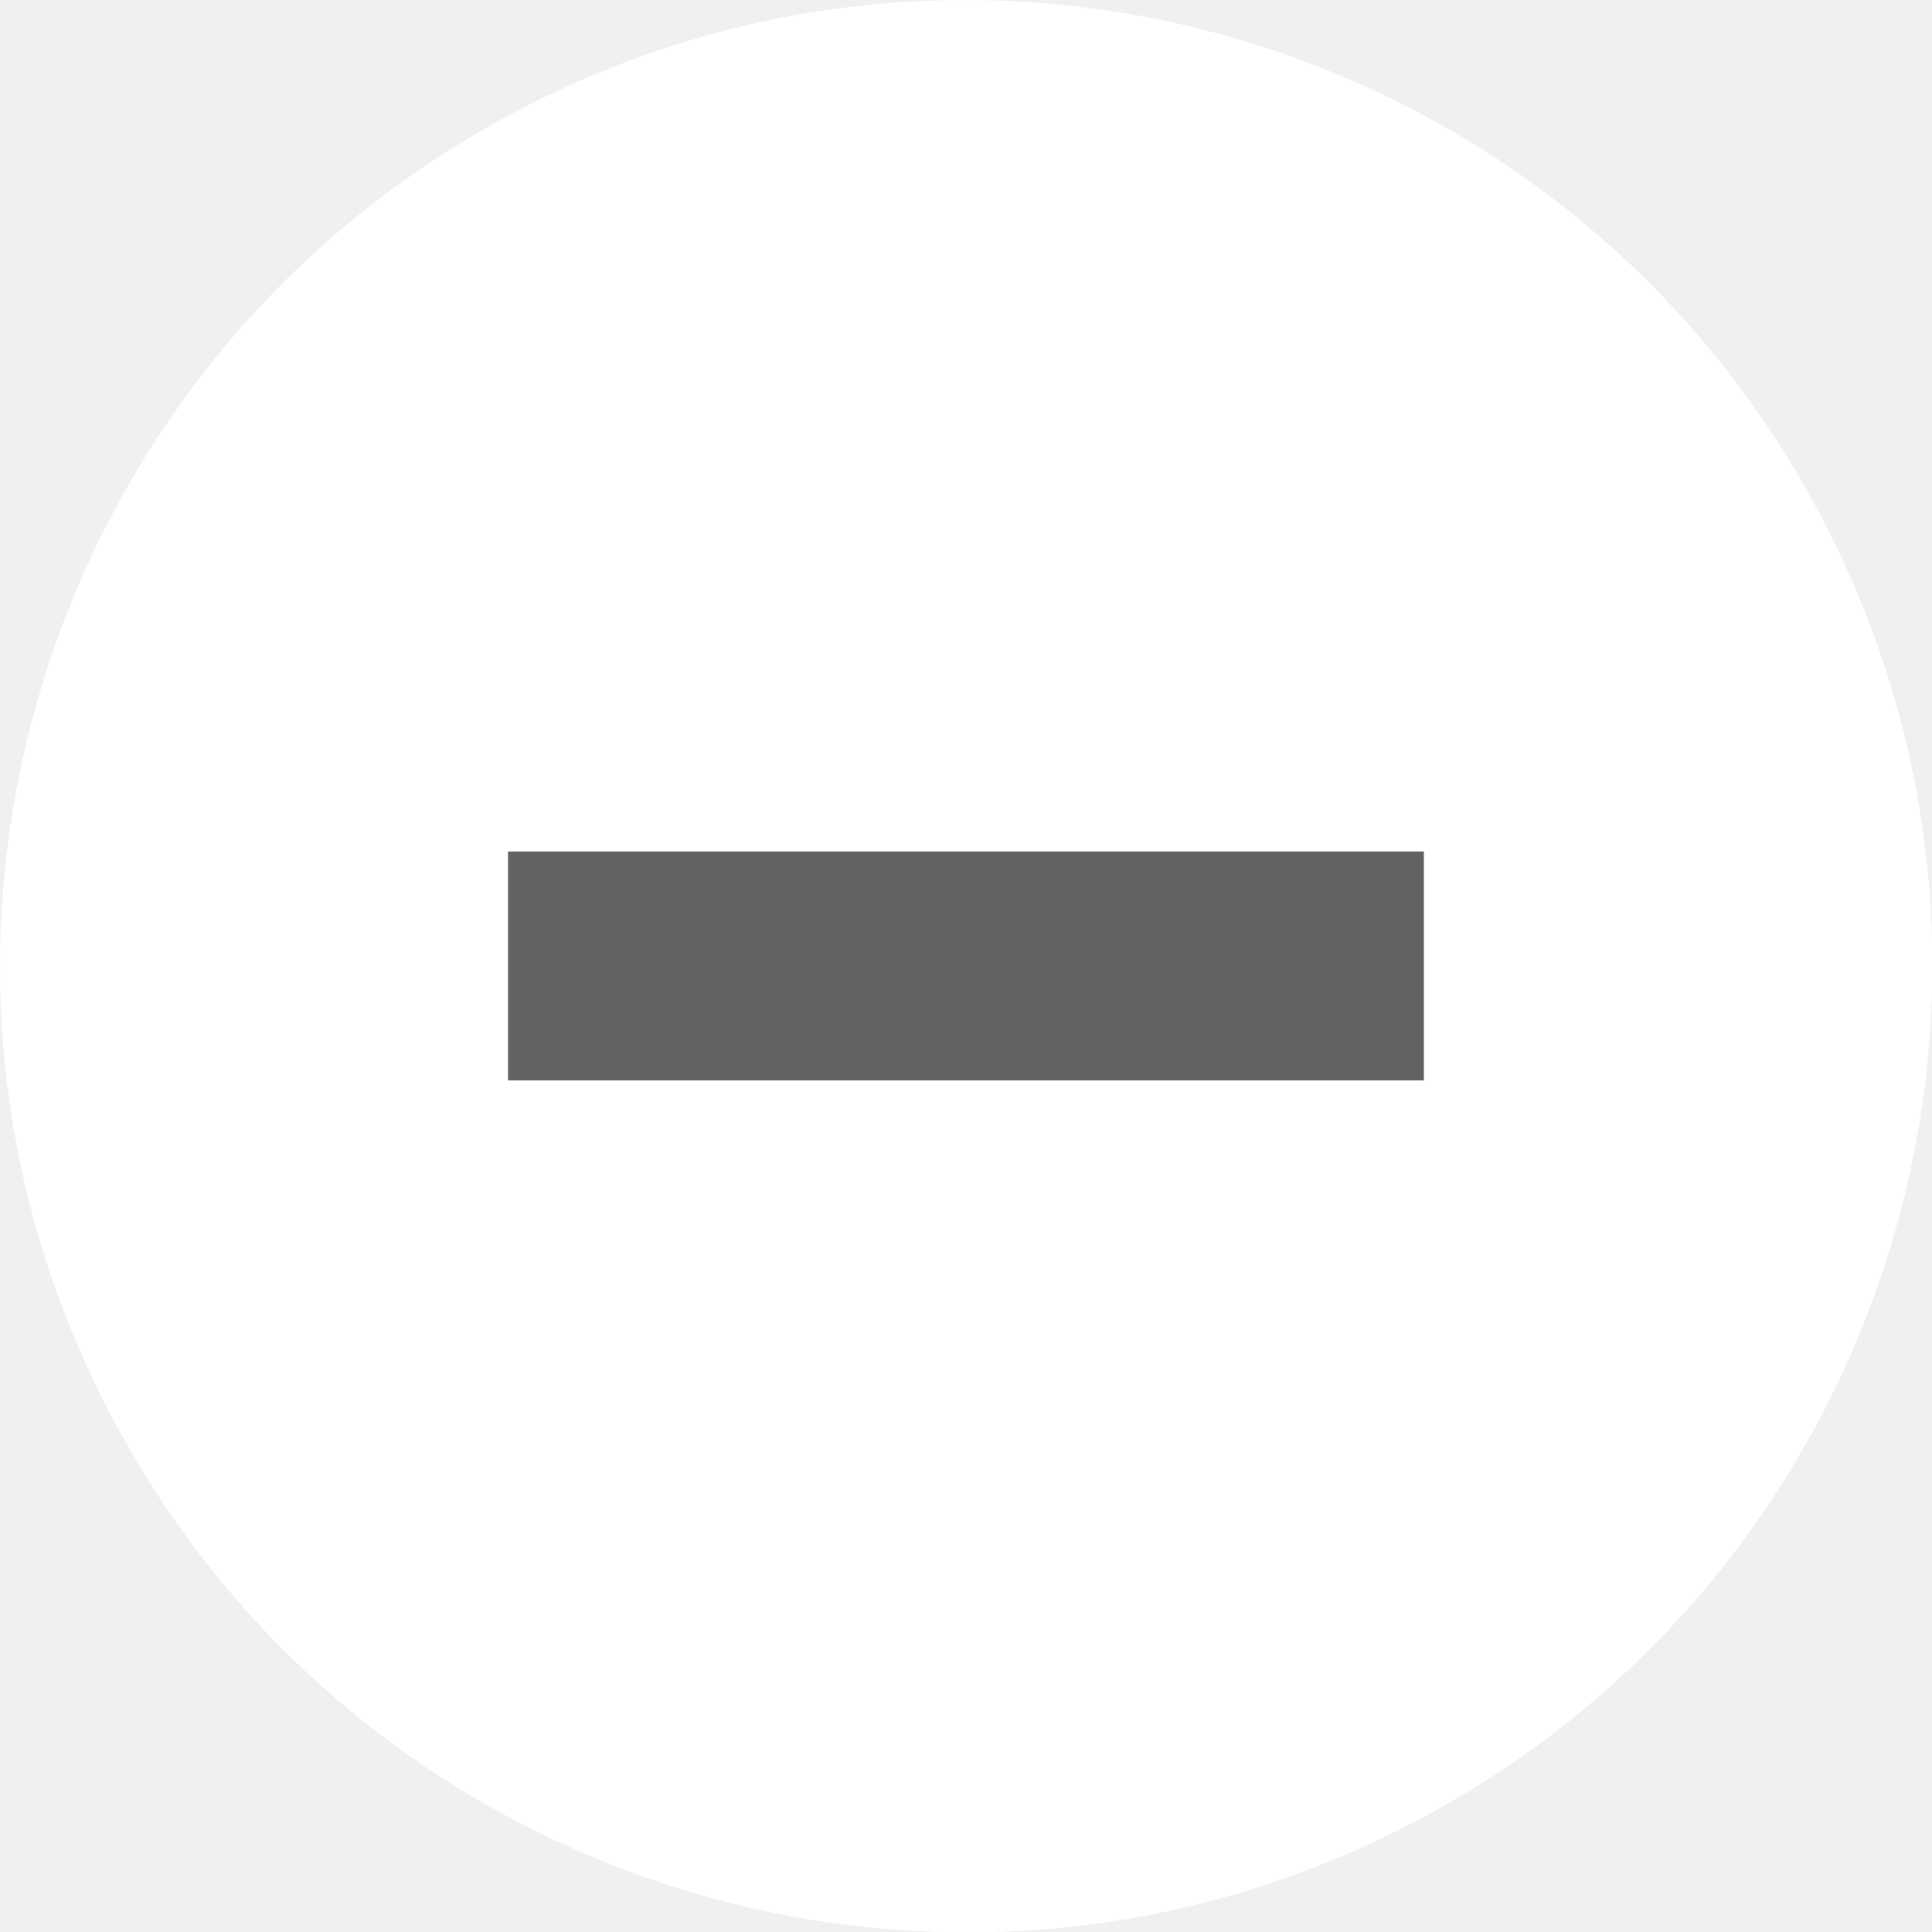
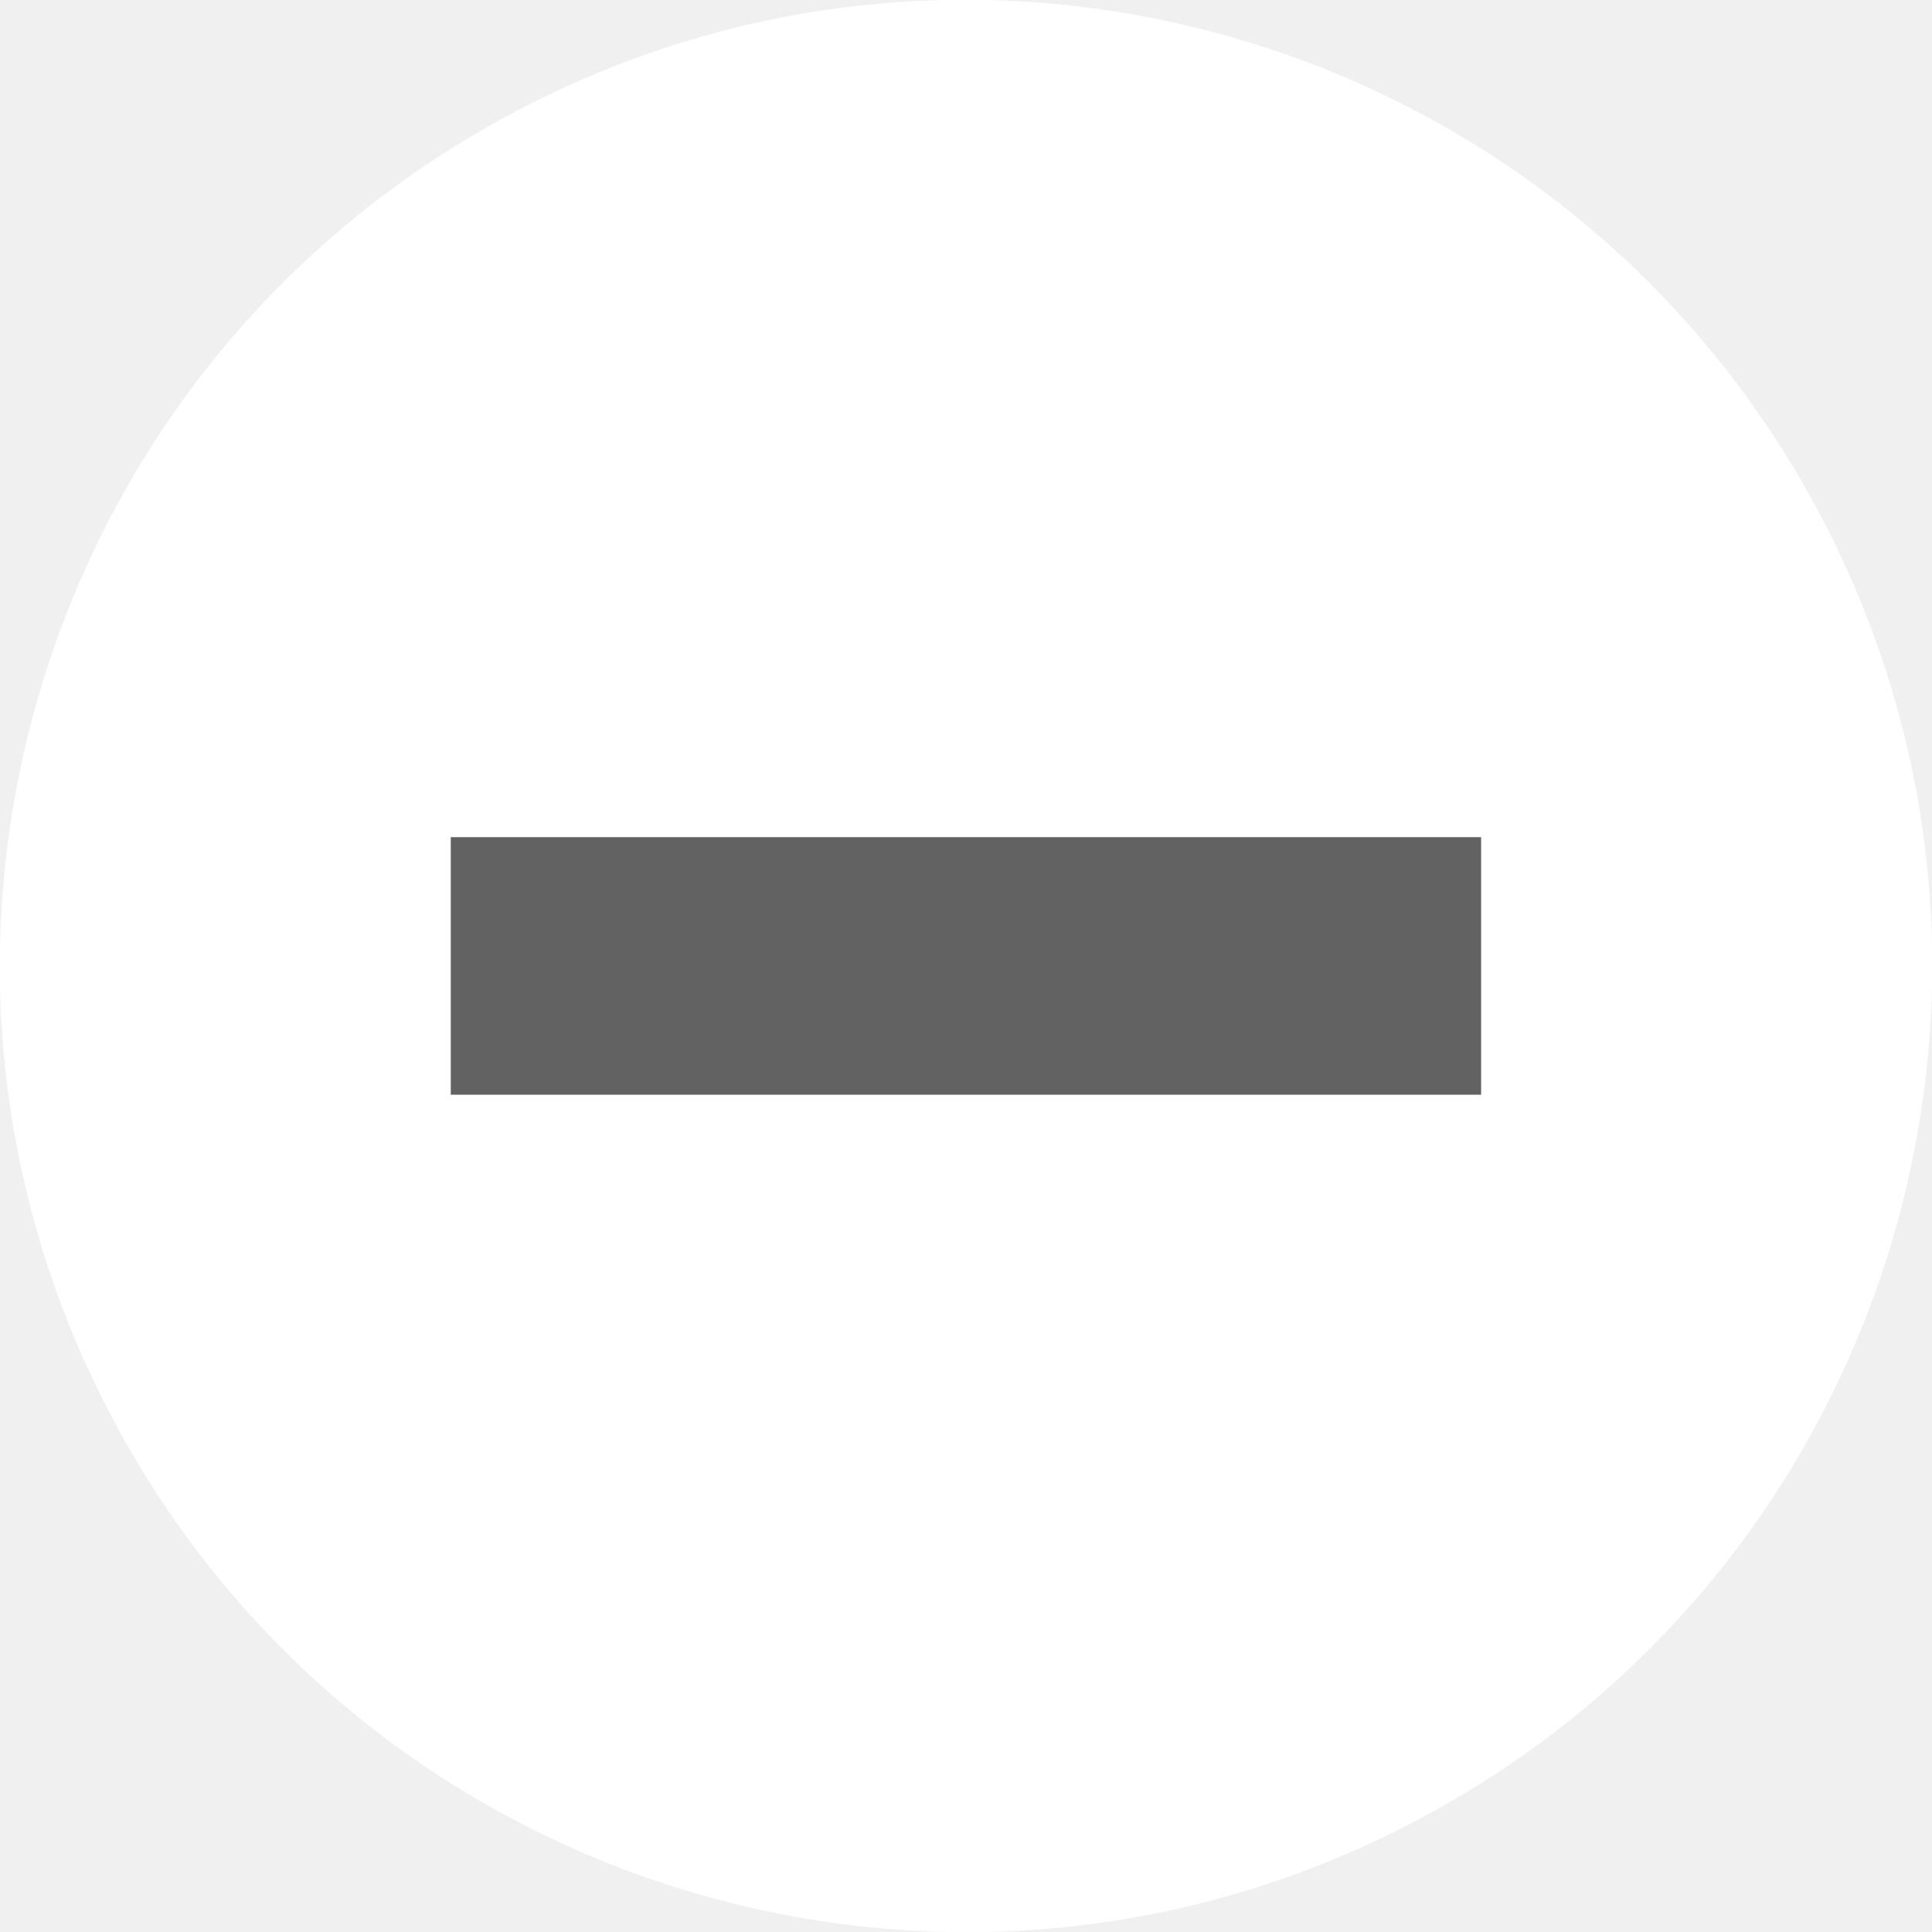
- <svg xmlns="http://www.w3.org/2000/svg" xmlns:xlink="http://www.w3.org/1999/xlink" width="18" height="18" version="1.1" style="enable-background:new" id="svg8">
+ <svg xmlns="http://www.w3.org/2000/svg" xmlns:xlink="http://www.w3.org/1999/xlink" width="16" height="16" version="1.1" style="enable-background:new" id="svg8">
  <defs id="defs12">
    <linearGradient id="linearGradient4507">
      <stop offset="0" style="stop-color:#fafafa;stop-opacity:0.855" id="stop4503" />
      <stop offset="1" style="stop-color:#646464;stop-opacity:1" id="stop4505" />
    </linearGradient>
    <linearGradient id="linearGradient3587-6-5">
      <stop offset="0" style="stop-color:#000000;stop-opacity:1" id="stop4498" />
      <stop offset="1" style="stop-color:#646464;stop-opacity:1" id="stop4500" />
    </linearGradient>
    <linearGradient x1="6.931" y1="7.844" x2="11.17" y2="12.083" id="linearGradient2388" xlink:href="#linearGradient3587-6-5-0" gradientUnits="userSpaceOnUse" gradientTransform="matrix(0.7542472,0.7542472,-0.7542472,0.7542472,9.279691,-7.449341)" />
    <linearGradient id="linearGradient3587-6-5-0">
      <stop id="stop3589-9-2" style="stop-color:#000000;stop-opacity:1" offset="0" />
      <stop id="stop3591-7-4" style="stop-color:#646464;stop-opacity:1" offset="1" />
    </linearGradient>
    <linearGradient x1="7.08" y1="7.694" x2="11.318" y2="11.932" id="linearGradient2388-5" xlink:href="#linearGradient4507" gradientUnits="userSpaceOnUse" gradientTransform="matrix(0.7515854,0.7568997,-0.7568997,0.7515854,31.8217,-5.317321)" />
    <linearGradient x1="6.931" y1="7.844" x2="11.17" y2="12.083" id="linearGradient2388-9" xlink:href="#linearGradient3587-6-5" gradientUnits="userSpaceOnUse" gradientTransform="matrix(0.7542472,0.7542472,-0.7542472,0.7542472,-13.23212,-10.31706)" />
  </defs>
-   <circle style="opacity:1;fill:#ffffff;fill-opacity:1;stroke:#ffffff;stroke-width:0;stroke-linejoin:round;stroke-miterlimit:4;stroke-dasharray:none;stroke-opacity:1" id="path4488" cx="3.723" cy="12.174" transform="rotate(-27.99514)" r="9" />
-   <rect style="opacity:0.7;fill:#202020;fill-opacity:1;fill-rule:evenodd;stroke:none;stroke-width:1.067px;stroke-linecap:butt;stroke-linejoin:miter;stroke-opacity:1;enable-background:new" id="rect3336" width="8.533" height="2.133" x="4.733" y="7.933" />
+   <circle style="opacity:1;fill:#ffffff;fill-opacity:1;stroke:#ffffff;stroke-width:0;stroke-linejoin:round;stroke-miterlimit:4;stroke-dasharray:none;stroke-opacity:1" id="path4488" cx="3.309" cy="10.819" transform="rotate(-27.99514)" r="8" />
+   <rect style="opacity:0.7;fill:#202020;fill-opacity:1;fill-rule:evenodd;stroke:none;stroke-width:1.067px;stroke-linecap:butt;stroke-linejoin:miter;stroke-opacity:1;enable-background:new" id="rect3336" width="8.533" height="2.133" x="3.733" y="6.933" />
</svg>
